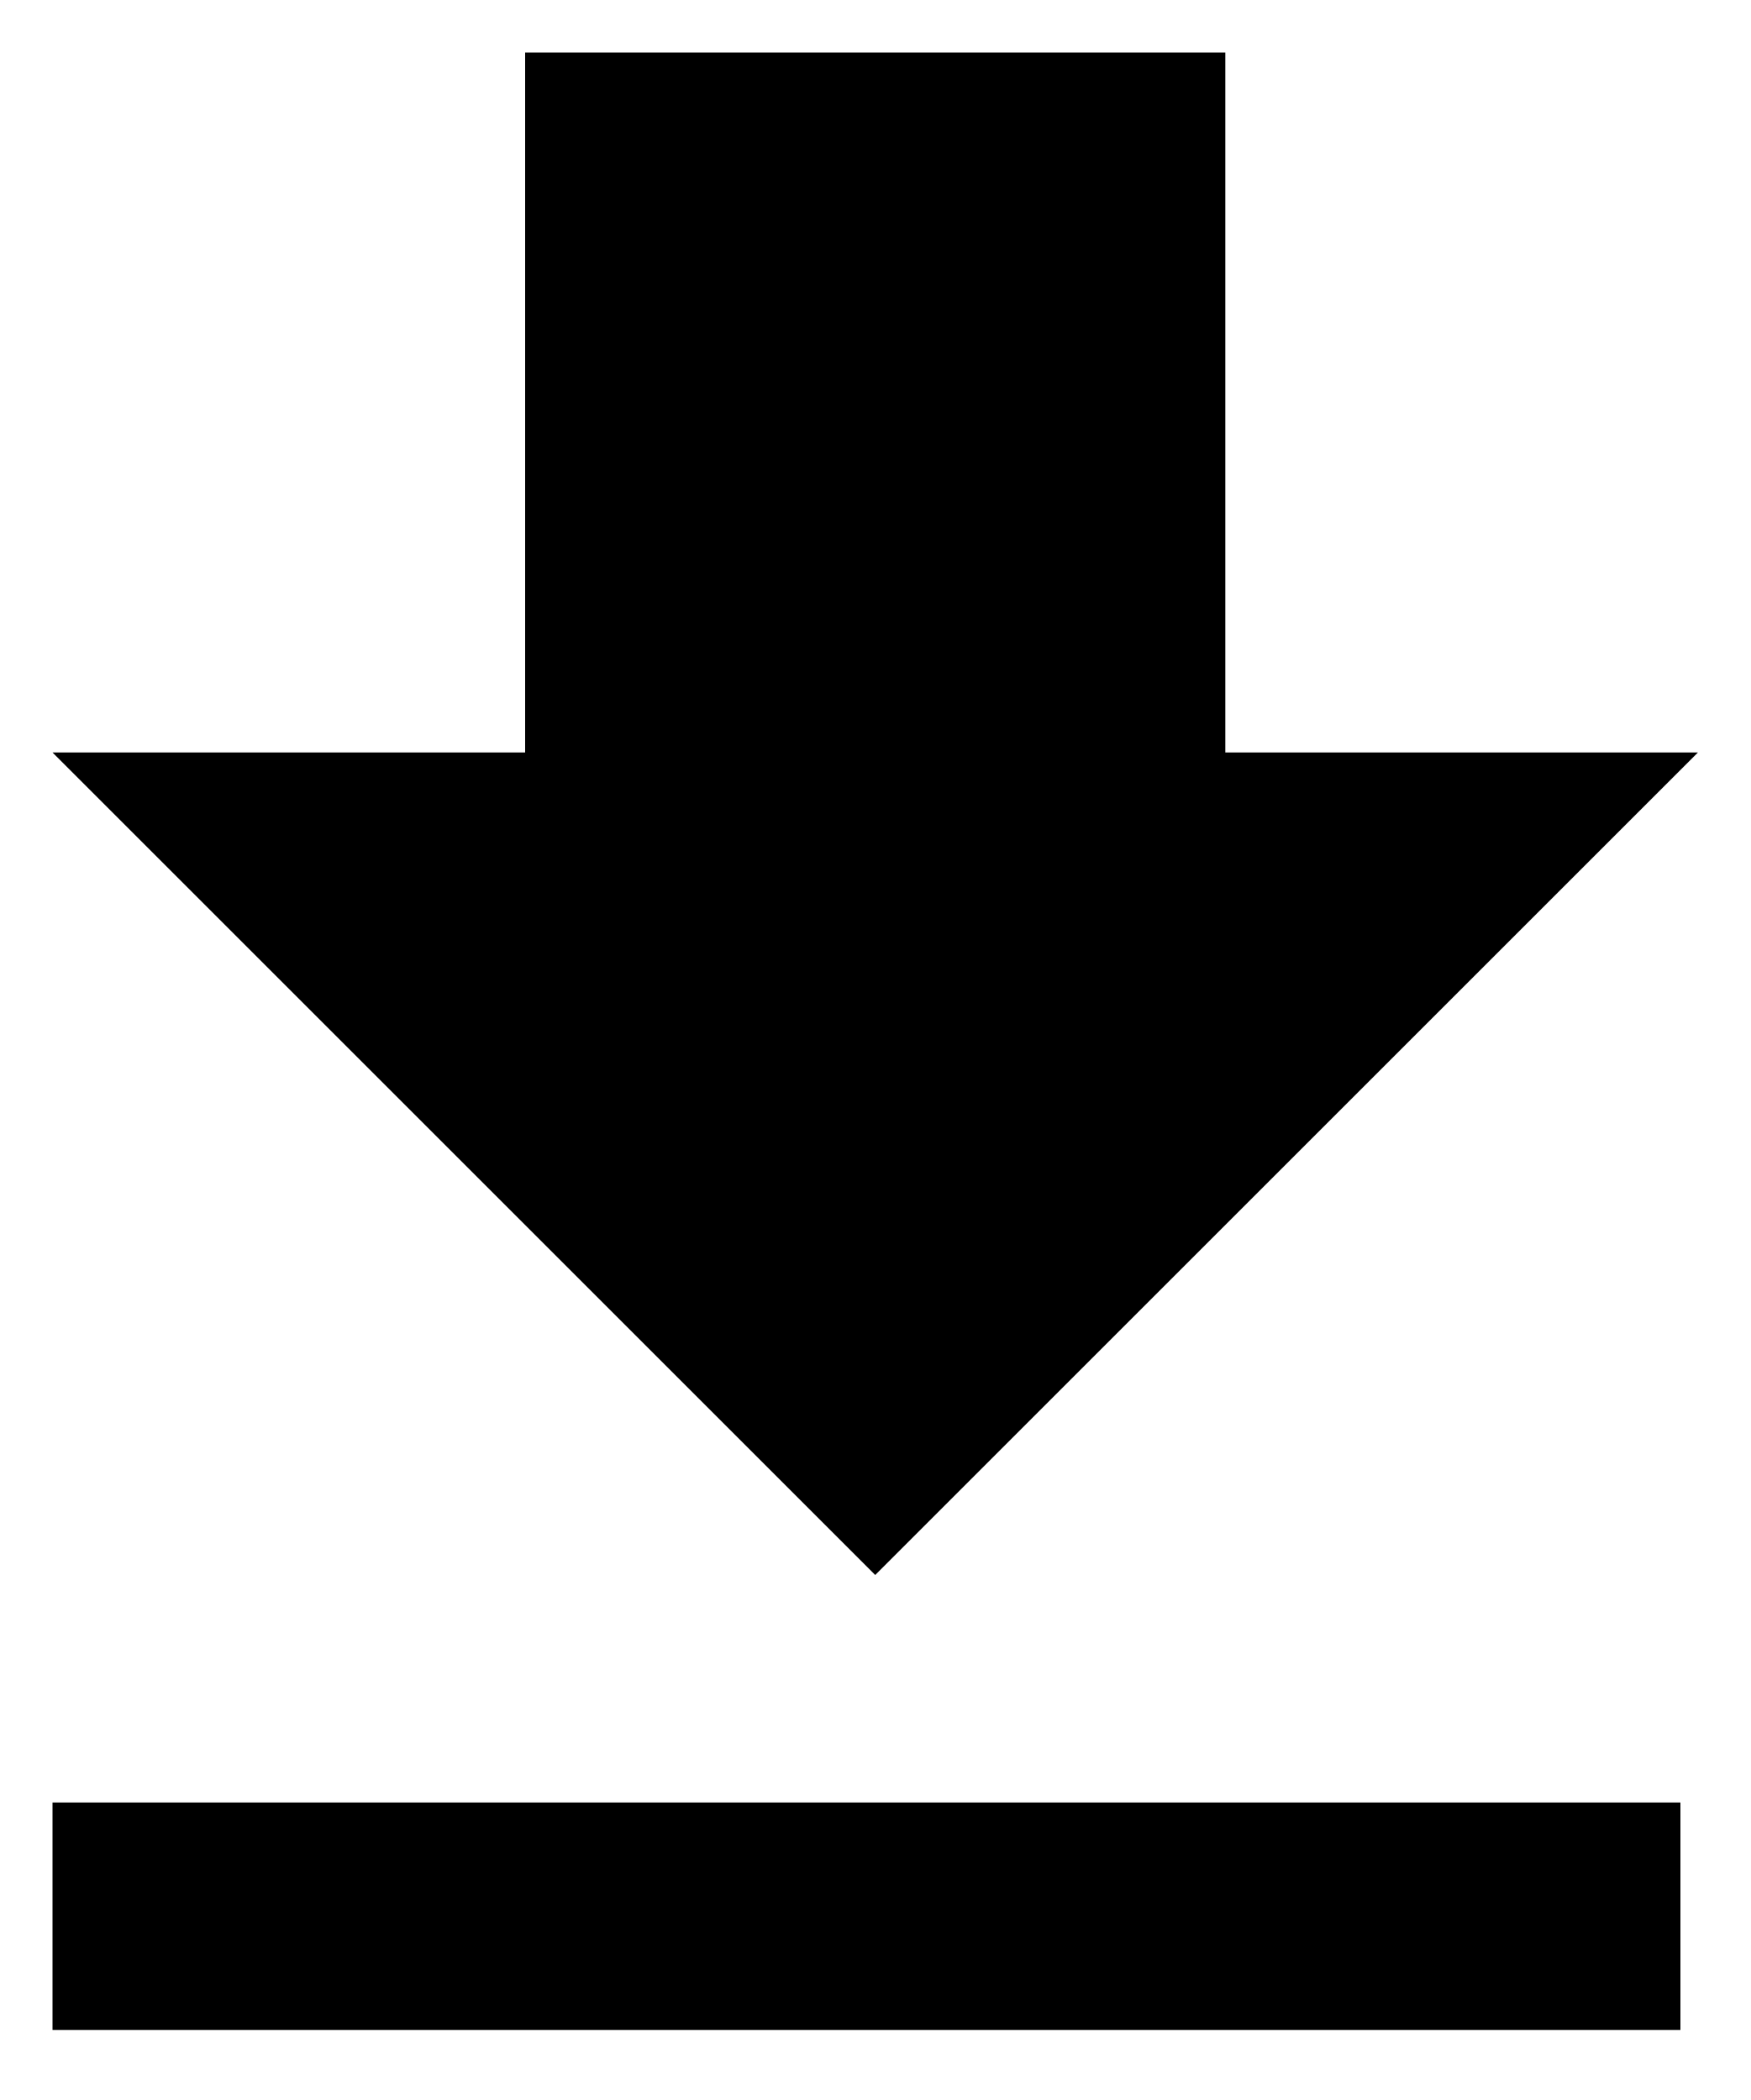
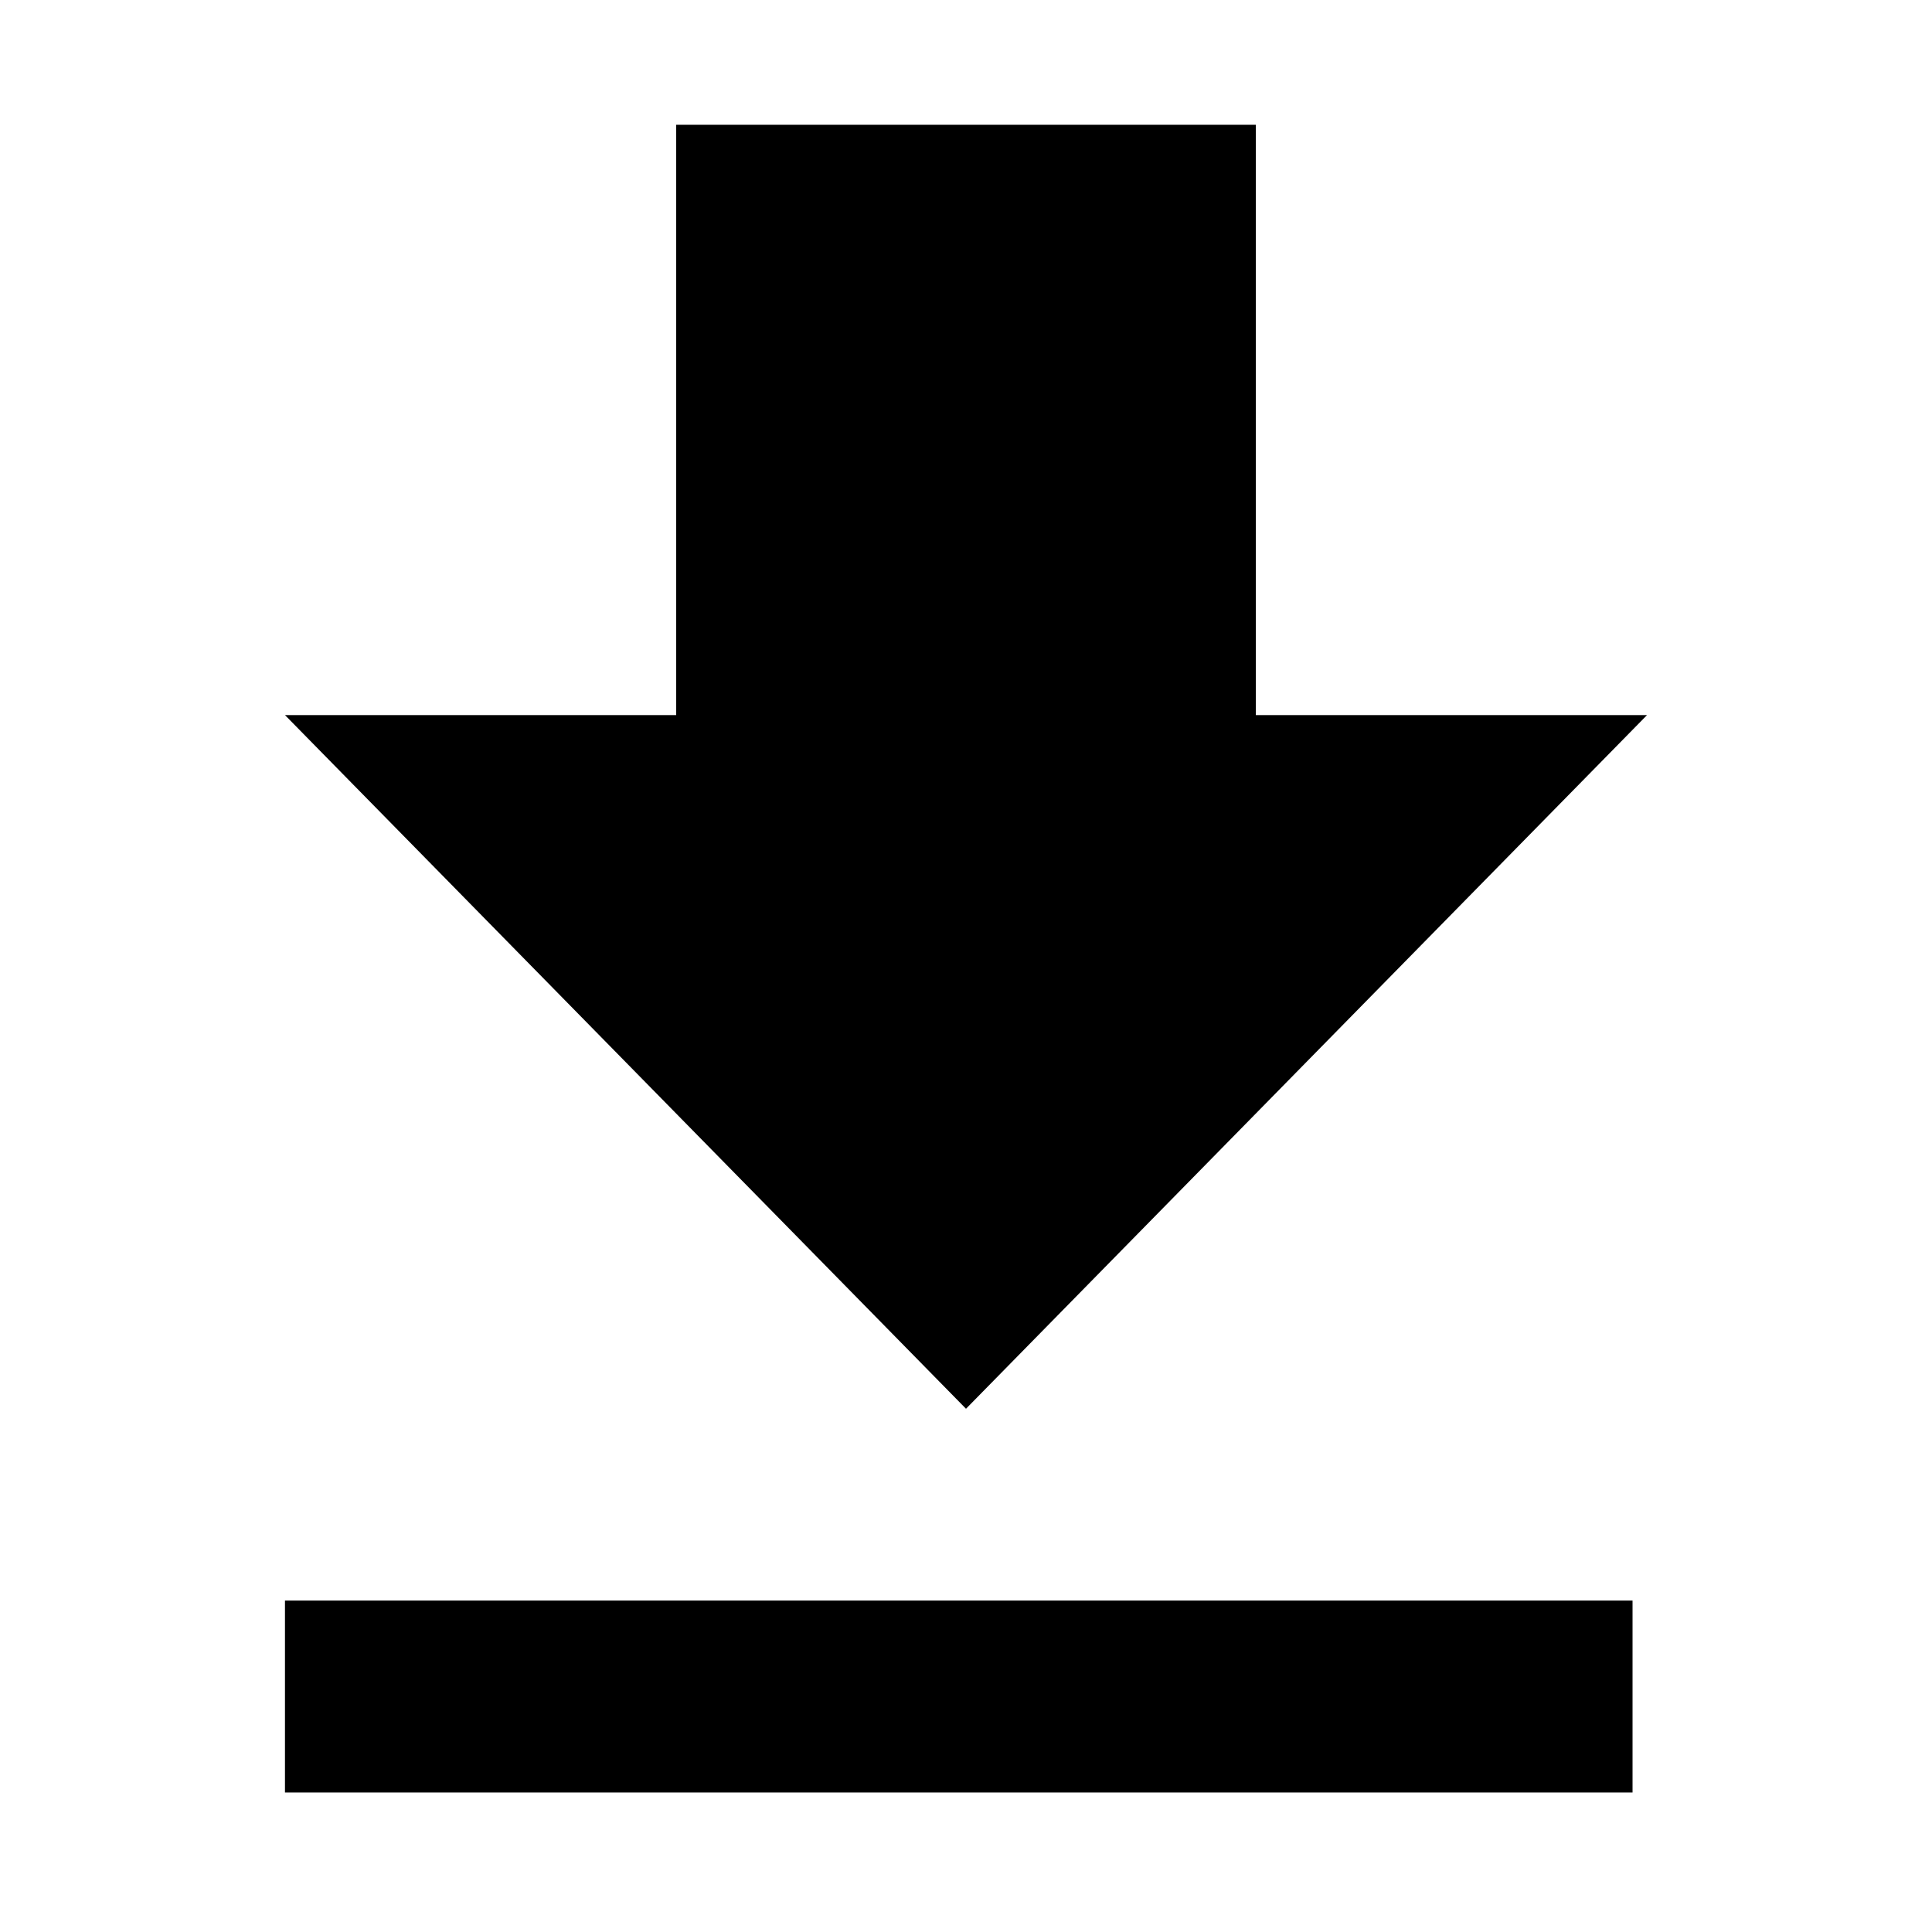
- <svg xmlns="http://www.w3.org/2000/svg" version="1.1" width="10px" height="12px" viewBox="0 0 10 12">
-   <path fill="currentColor" d="M9.7,4.3H7v-4H3v4H0.3L5,9L9.7,4.3z" />
-   <path fill="currentColor" d="M0.3,10.3v1.3h9.3v-1.3H0.3z" />
+ <svg xmlns="http://www.w3.org/2000/svg" width="24" height="24" viewBox="0 0 24 24">
+   <g fill="currentColor">
+     <path d="M20.46 8.883H15.6V1.55H8.4v7.333H3.54L12 17.5zM3.54 19.883v2.384h16.74v-2.384z" />
+   </g>
</svg>
